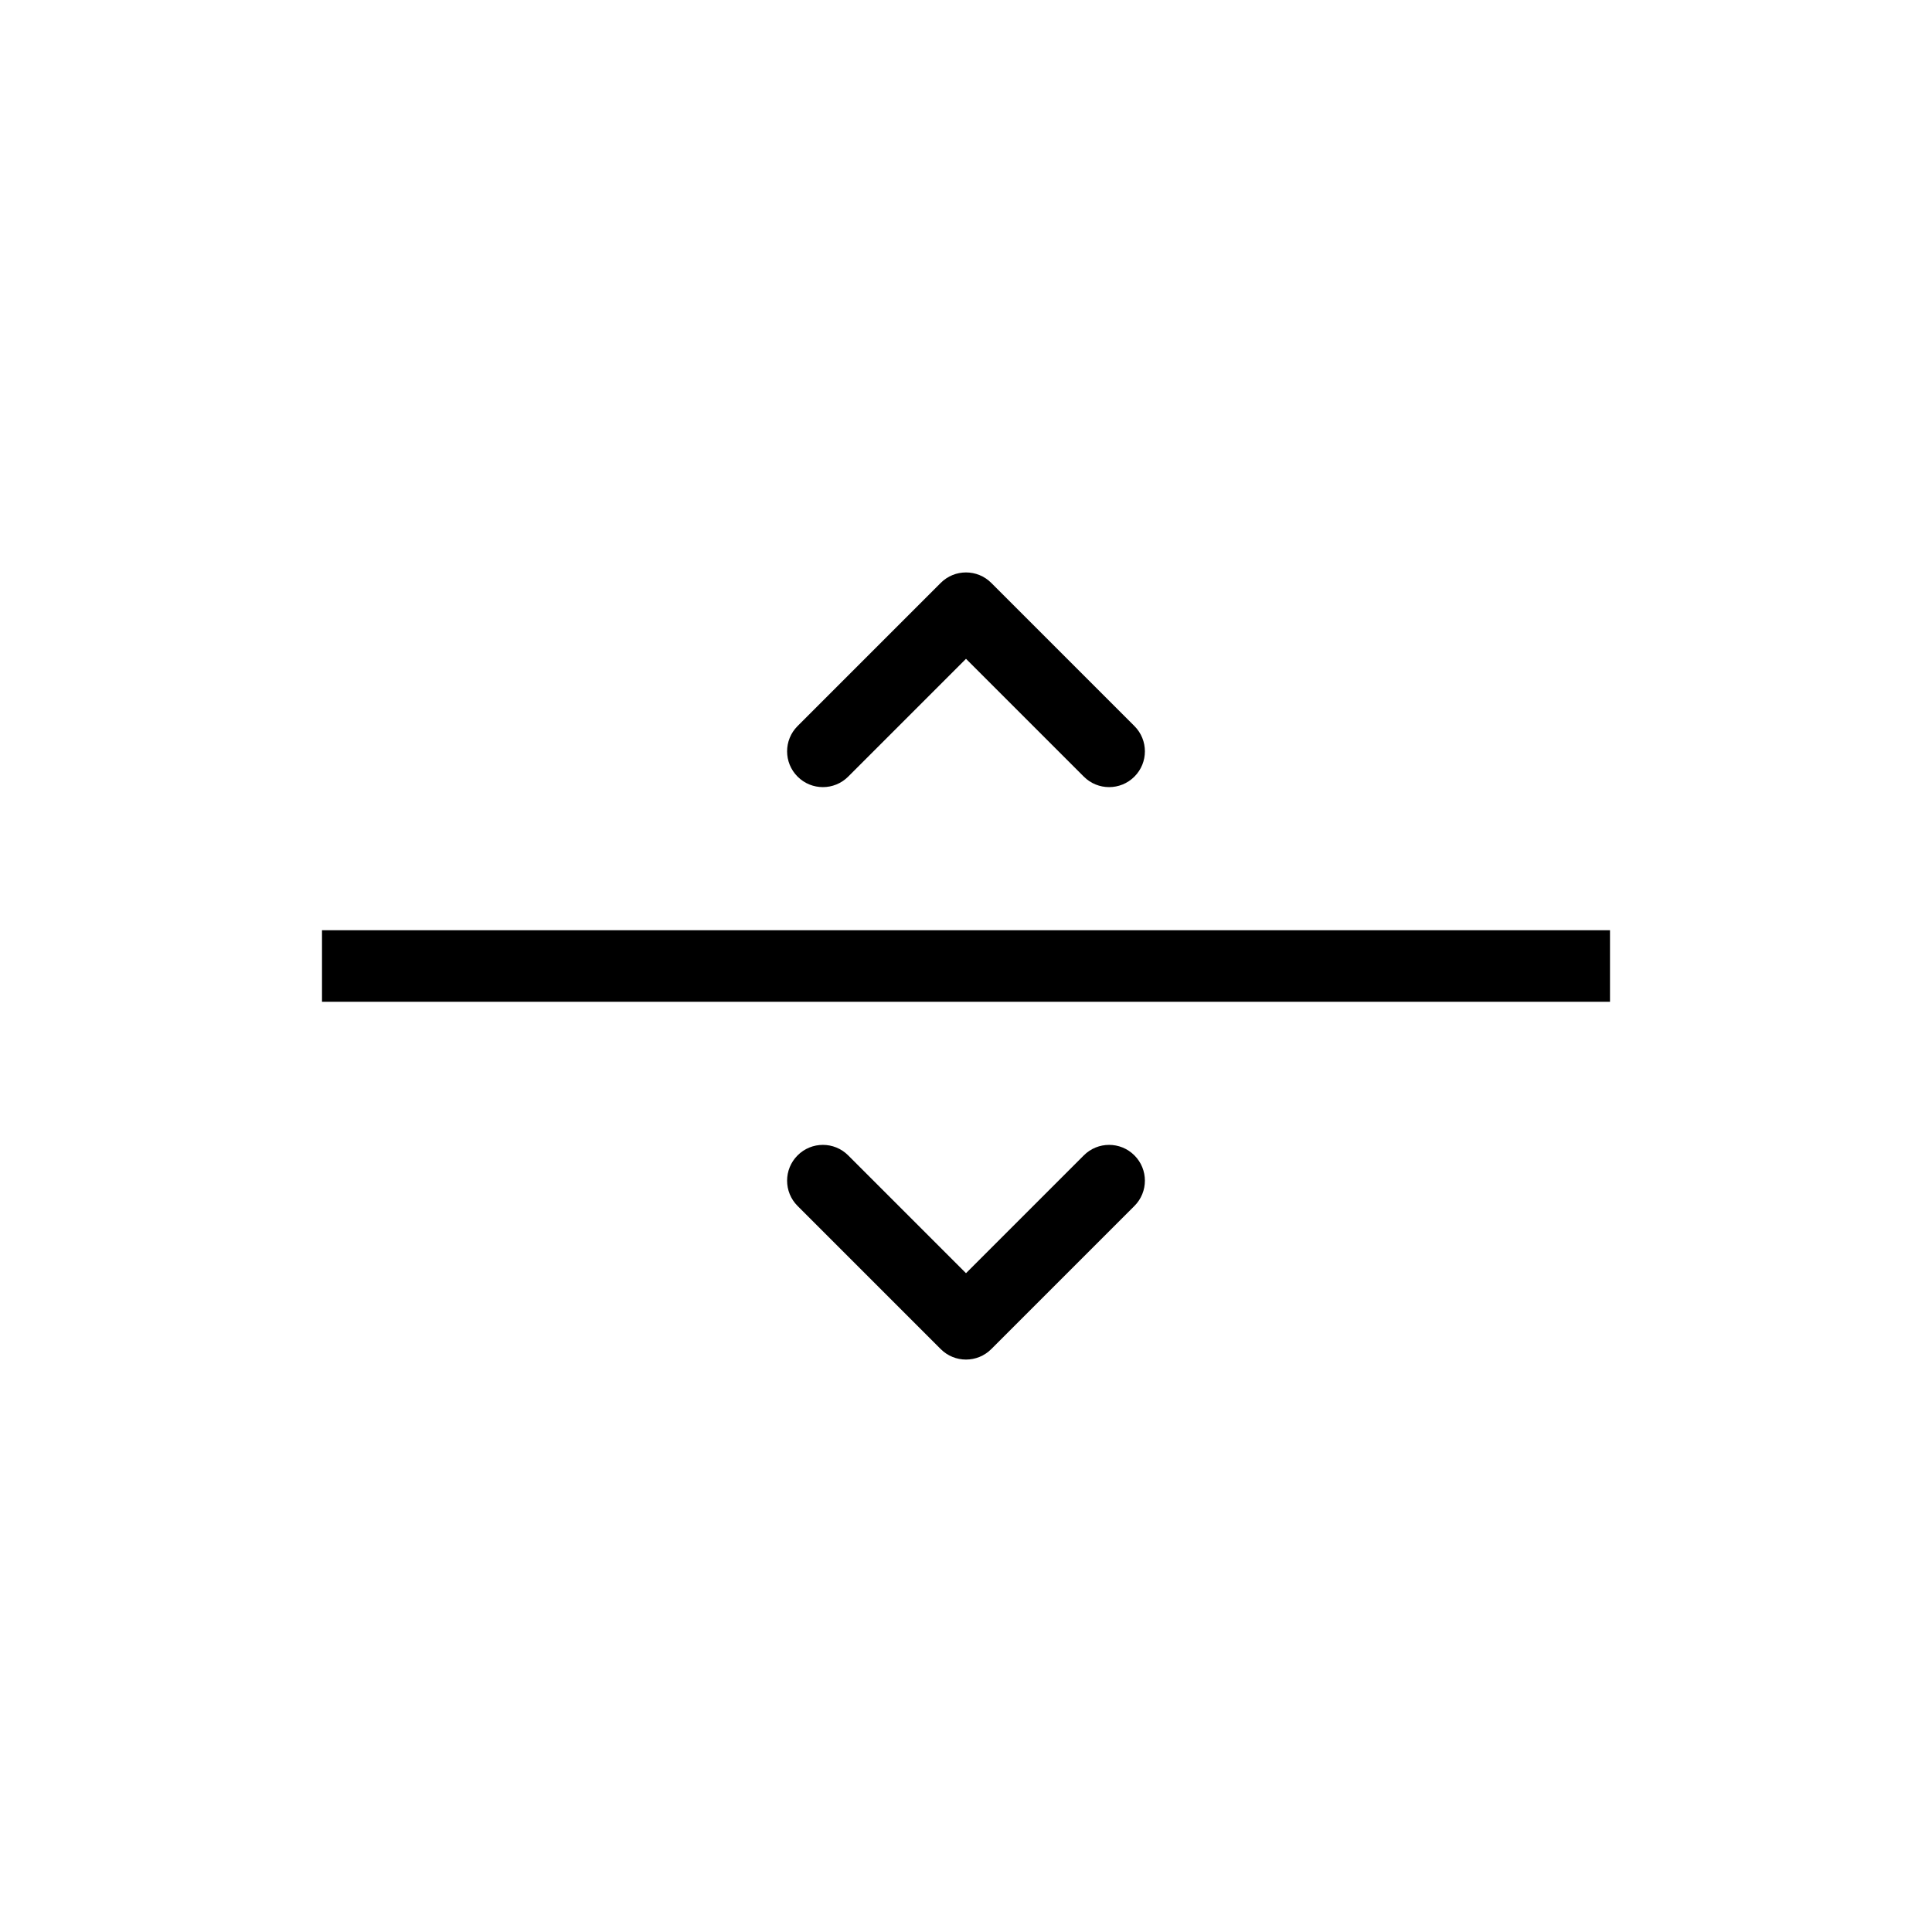
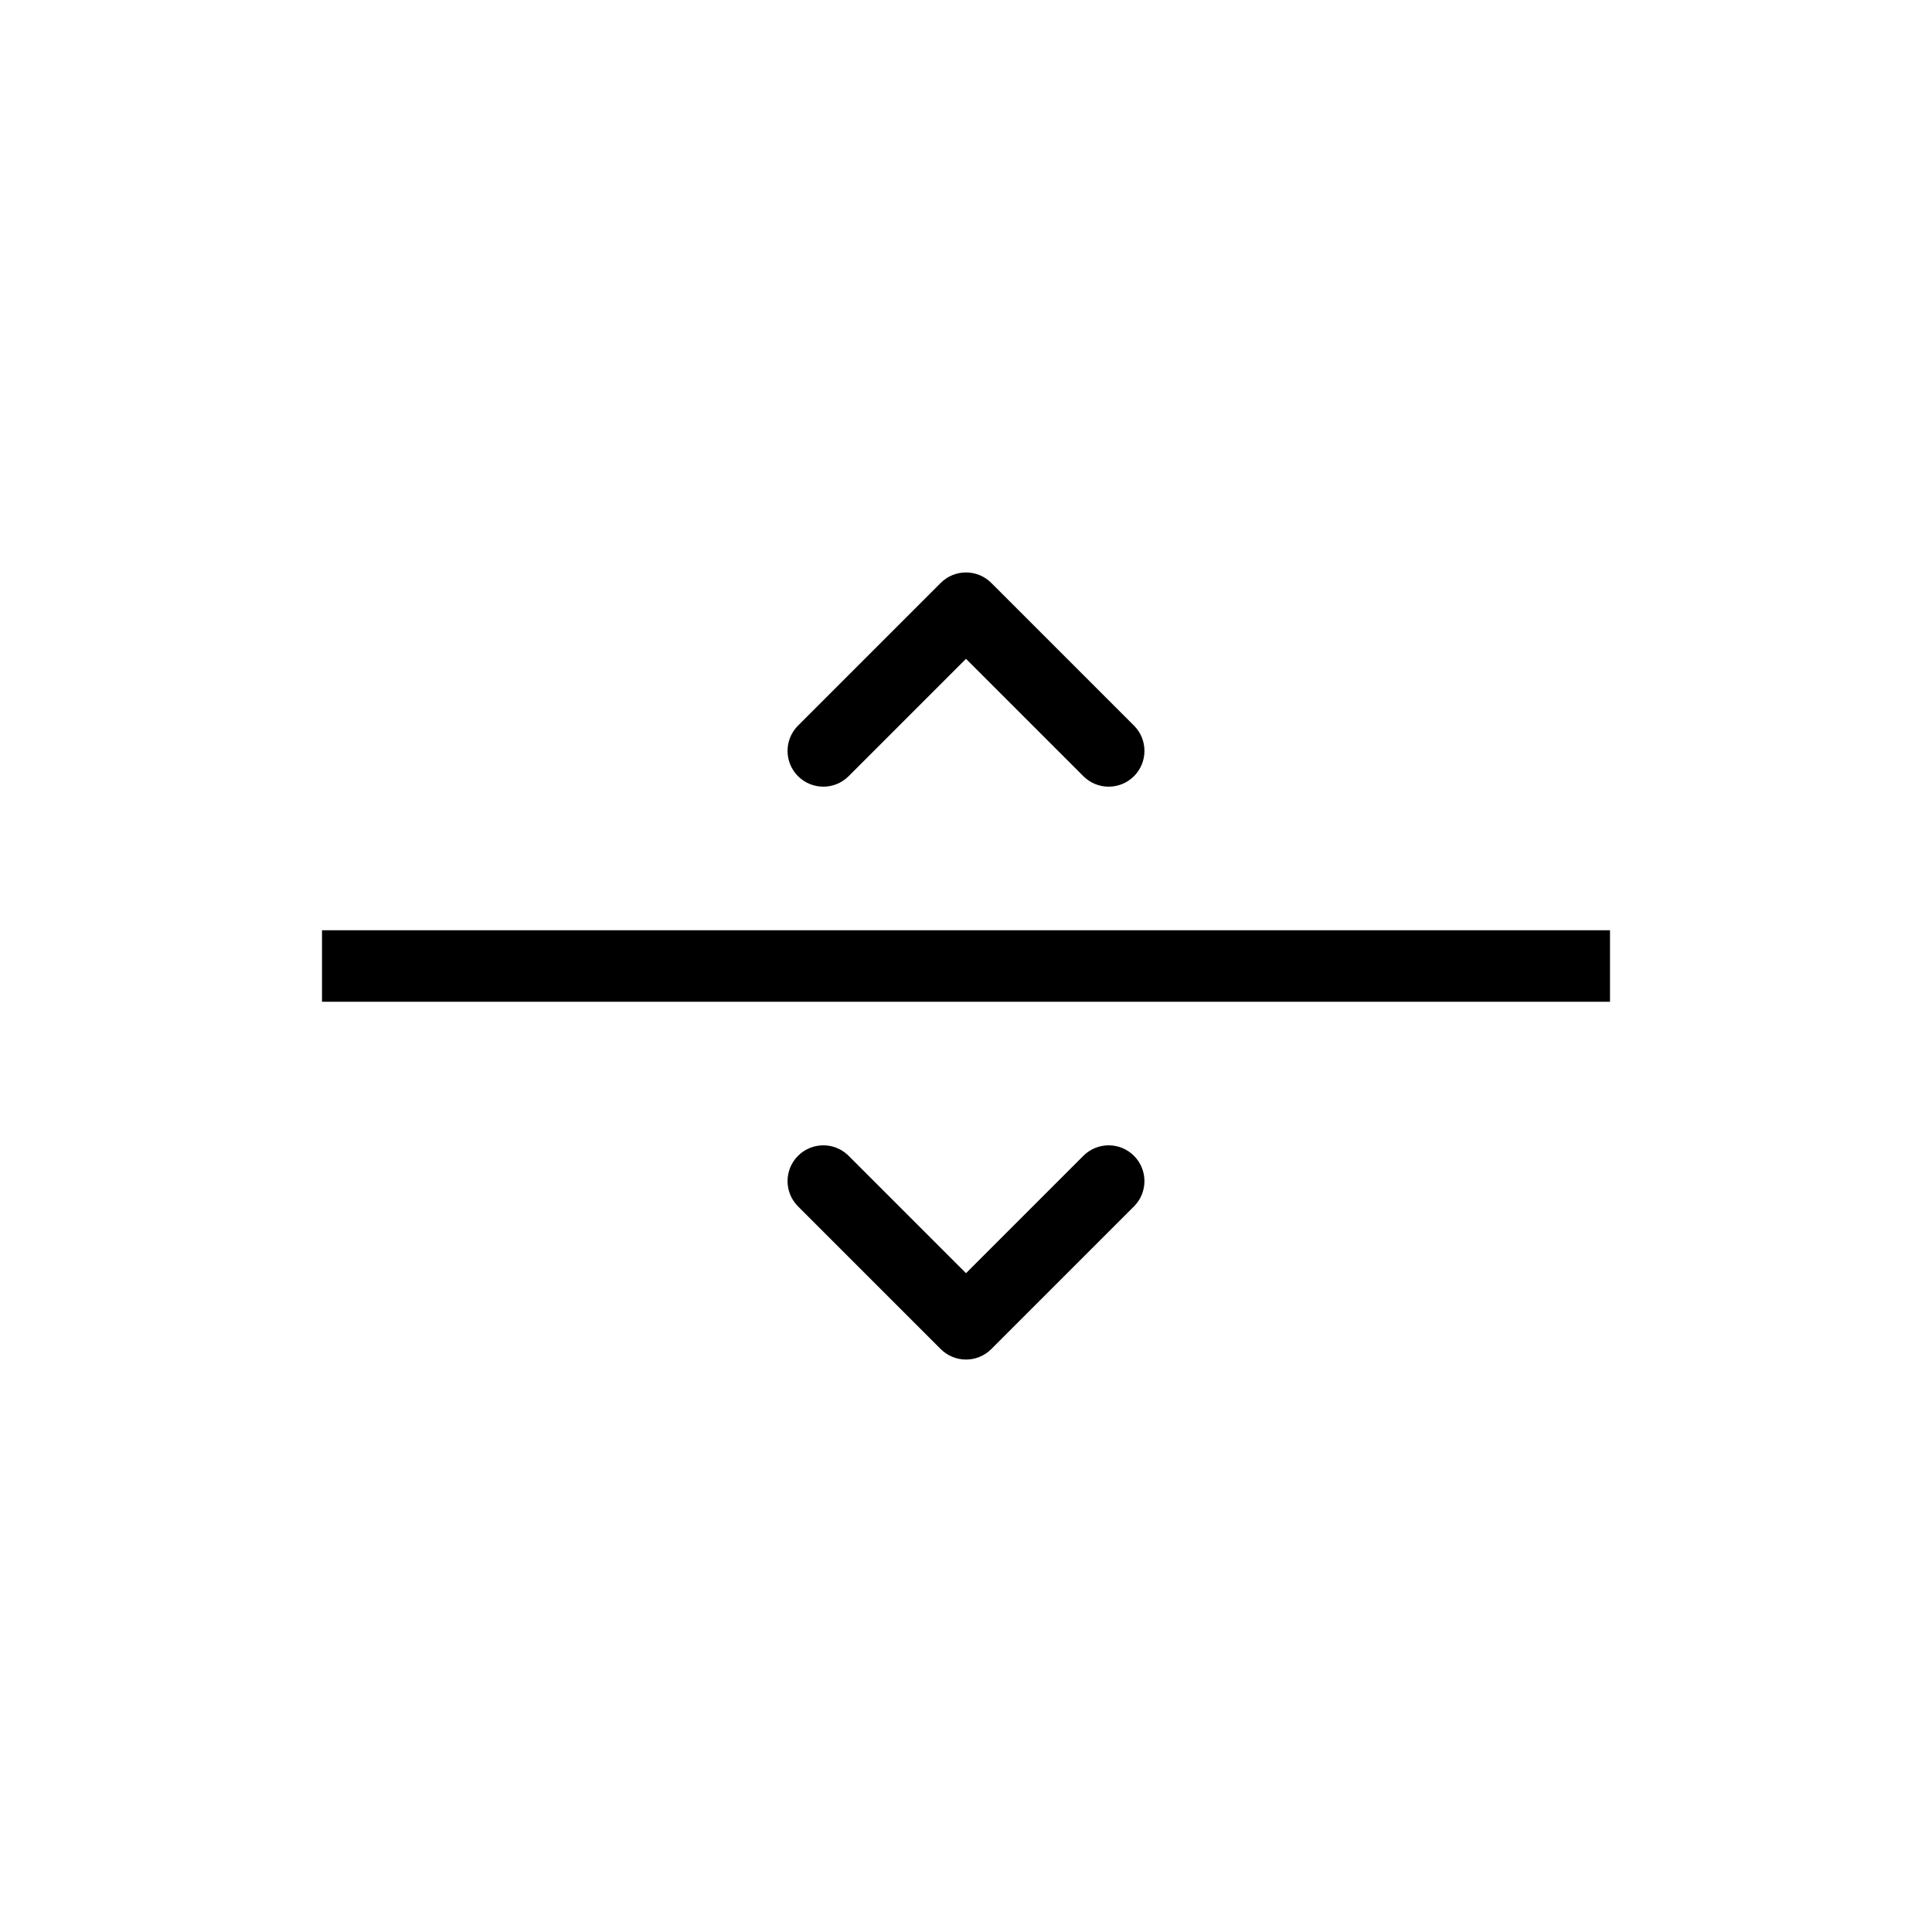
- <svg xmlns="http://www.w3.org/2000/svg" width="54" height="54" viewBox="0 0 54 54" fill="none">
-   <path d="M26.293 16.293C26.683 15.902 27.317 15.902 27.707 16.293L31.707 20.293C32.098 20.683 32.098 21.317 31.707 21.707C31.317 22.098 30.683 22.098 30.293 21.707L27 18.414L23.707 21.707C23.317 22.098 22.683 22.098 22.293 21.707C21.902 21.317 21.902 20.683 22.293 20.293L26.293 16.293Z" fill="currentColor" />
-   <path d="M9 26L45 26V28L9 28V26Z" fill="currentColor" />
-   <path d="M22.293 33.707L26.293 37.707C26.683 38.098 27.317 38.098 27.707 37.707L31.707 33.707C32.098 33.317 32.098 32.683 31.707 32.293C31.317 31.902 30.683 31.902 30.293 32.293L27 35.586L23.707 32.293C23.317 31.902 22.683 31.902 22.293 32.293C21.902 32.683 21.902 33.317 22.293 33.707Z" fill="currentColor" />
+ <svg xmlns="http://www.w3.org/2000/svg" width="54" height="54" fill="none">
+   <path fill="currentColor" d="M26.293 16.293a1 1 0 0 1 1.414 0l4 4a1 1 0 0 1-1.414 1.414L27 18.414l-3.293 3.293a1 1 0 0 1-1.414-1.414l4-4ZM9 26h36v2H9v-2ZM22.293 33.707l4 4a1 1 0 0 0 1.414 0l4-4a1 1 0 0 0-1.414-1.414L27 35.586l-3.293-3.293a1 1 0 0 0-1.414 1.414Z" />
</svg>
